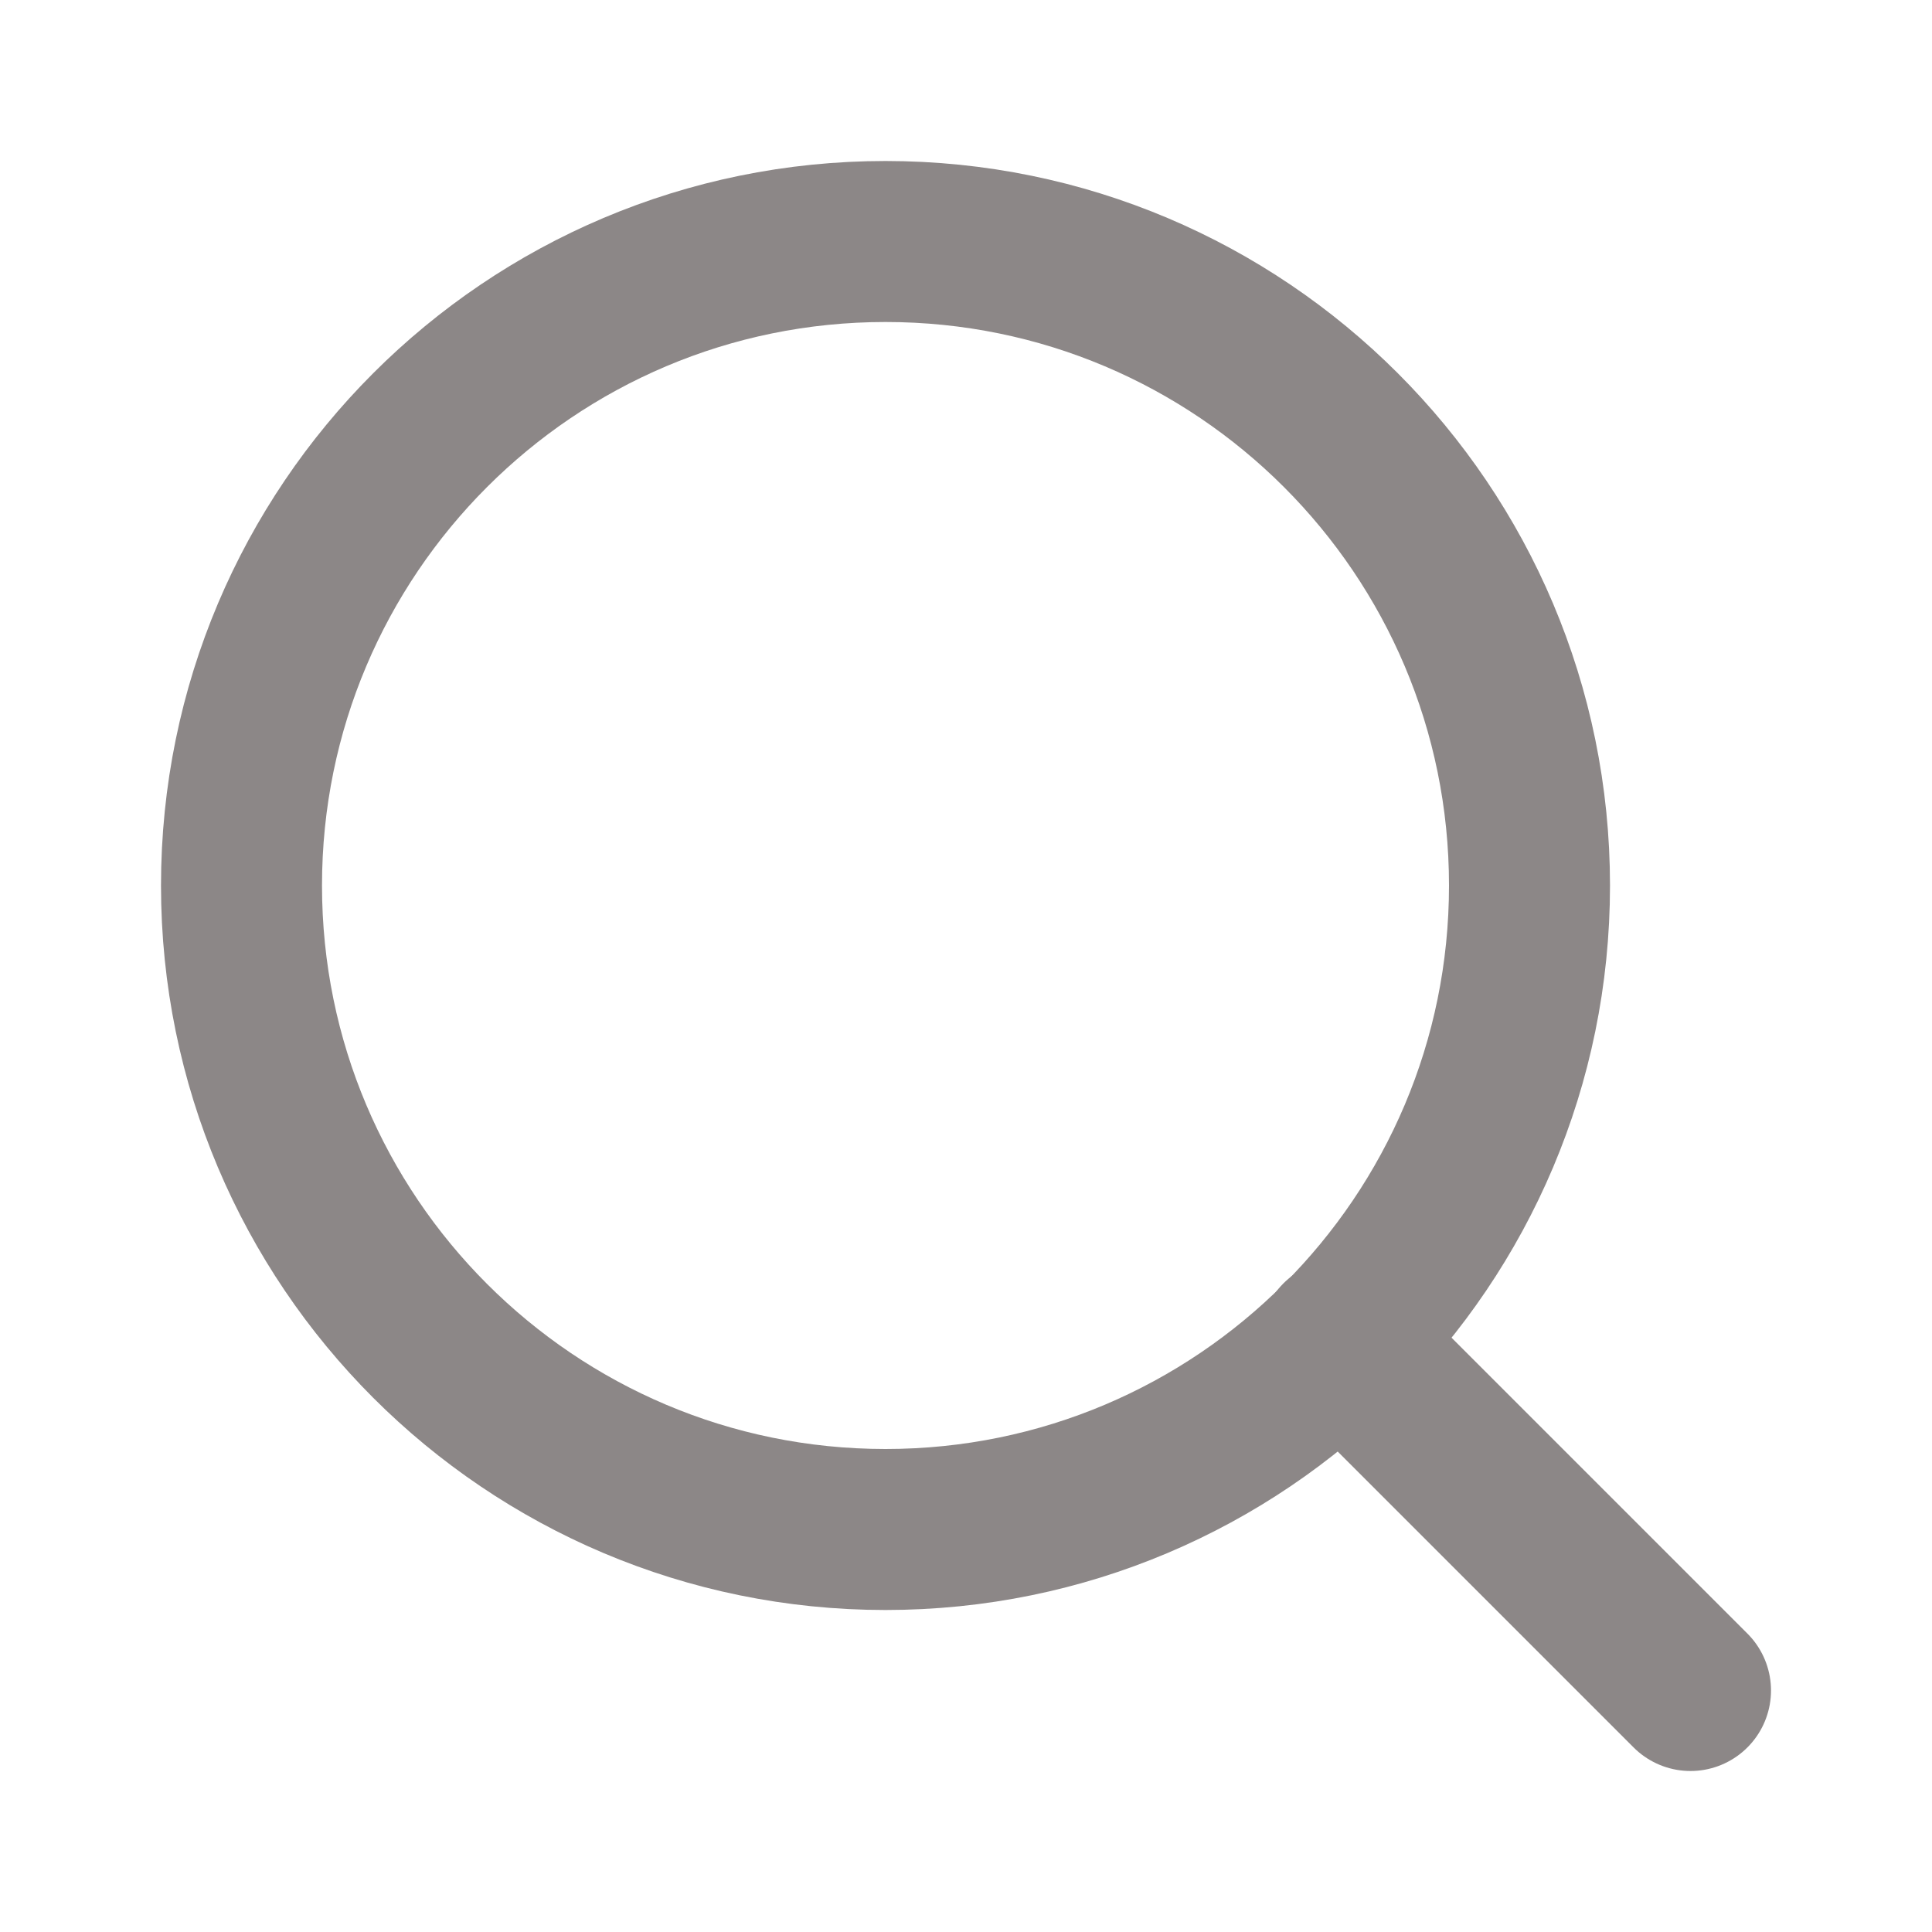
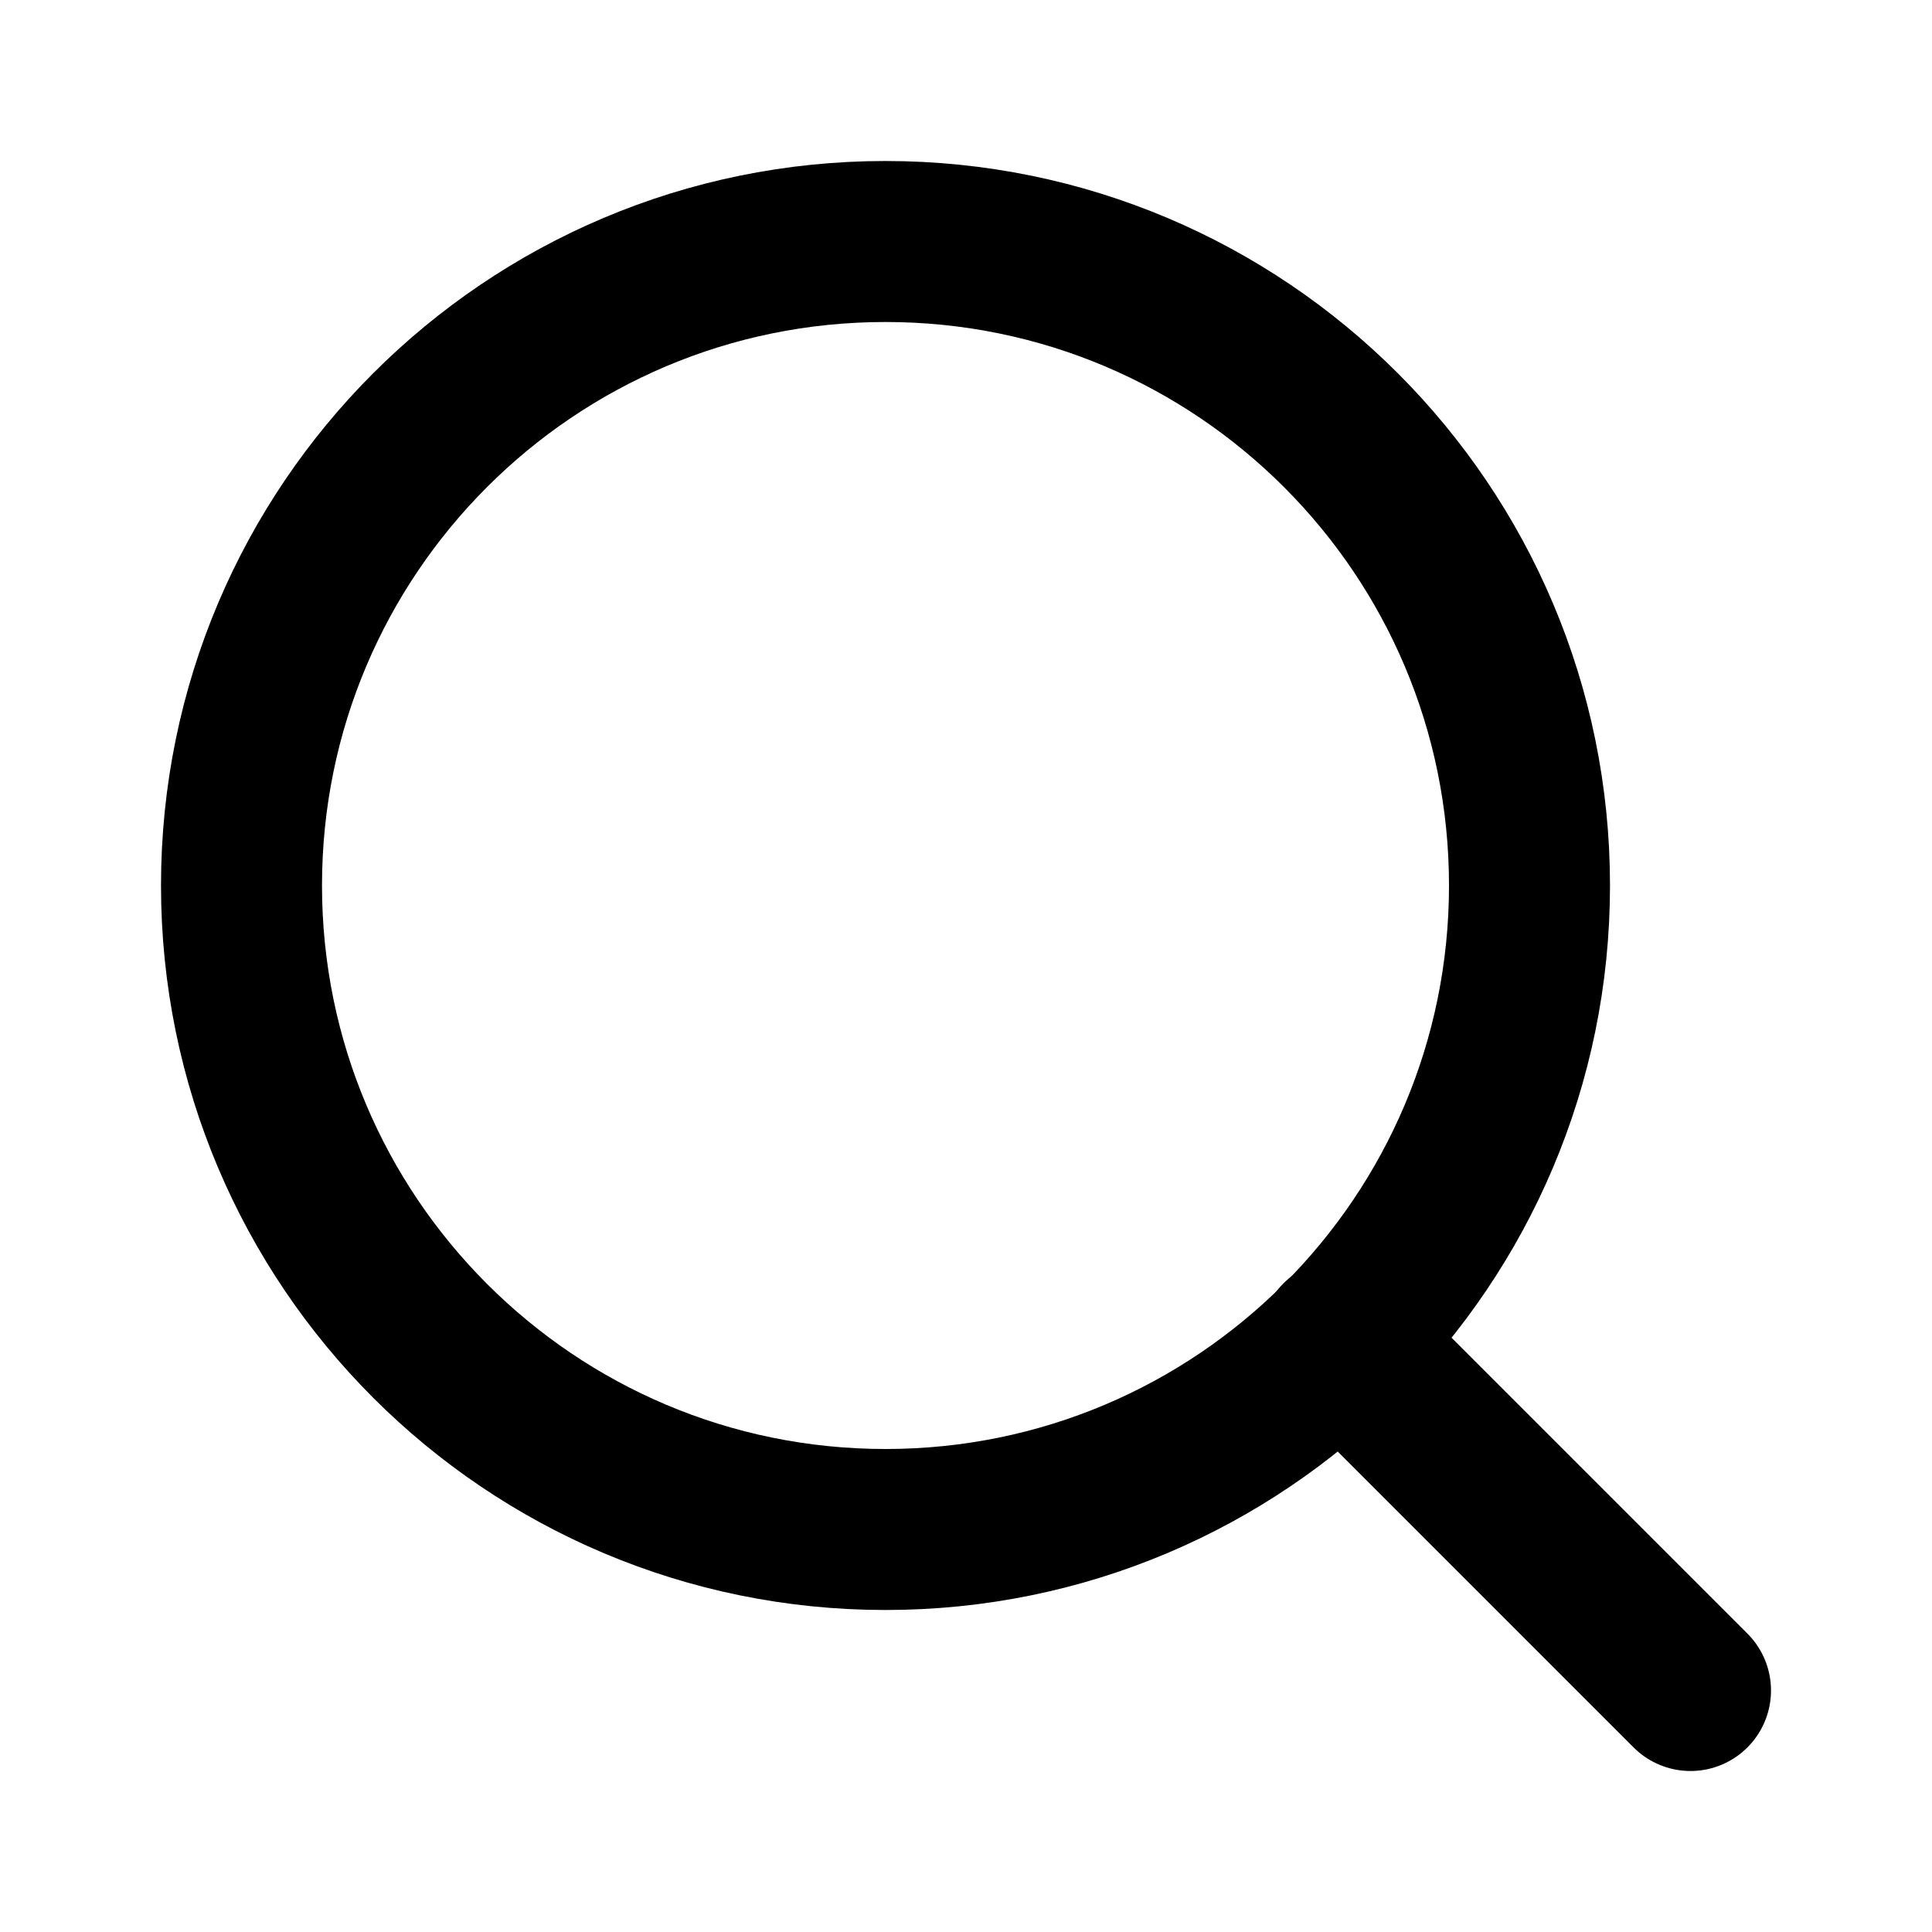
<svg xmlns="http://www.w3.org/2000/svg" width="24" height="24" viewBox="0 0 24 24" fill="none">
-   <path d="M11 19C15.418 19 19 15.418 19 11C19 6.582 15.418 3 11 3C6.582 3 3 6.582 3 11C3 15.418 6.582 19 11 19Z" stroke="#8C8787" stroke-width="2" stroke-linecap="round" stroke-linejoin="round" />
-   <path d="M21 21L16.65 16.65" stroke="#8C8787" stroke-width="2" stroke-linecap="round" stroke-linejoin="round" />
+   <path d="M11 19C15.418 19 19 15.418 19 11C19 6.582 15.418 3 11 3C6.582 3 3 6.582 3 11C3 15.418 6.582 19 11 19Z" stroke="currentColor" stroke-width="2" stroke-linecap="round" stroke-linejoin="round" />
+   <path d="M21 21L16.65 16.65" stroke="currentColor" stroke-width="2" stroke-linecap="round" stroke-linejoin="round" />
</svg>
